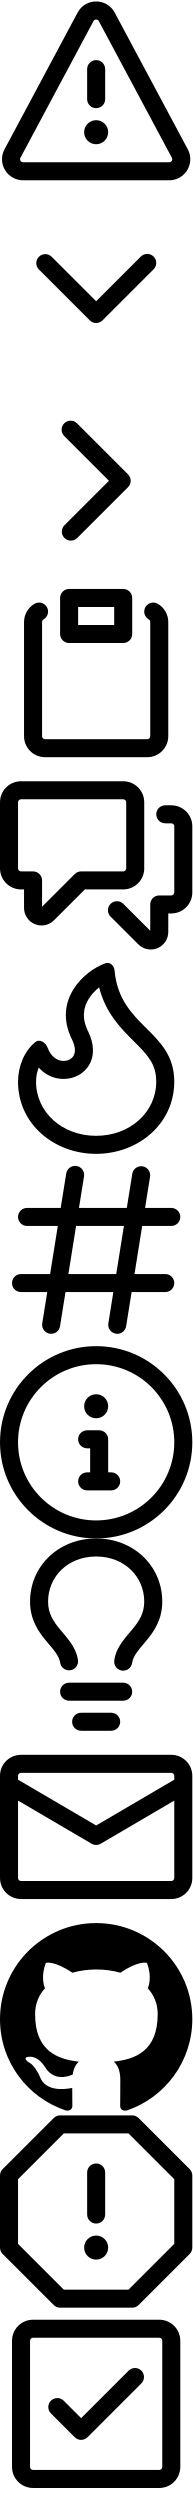
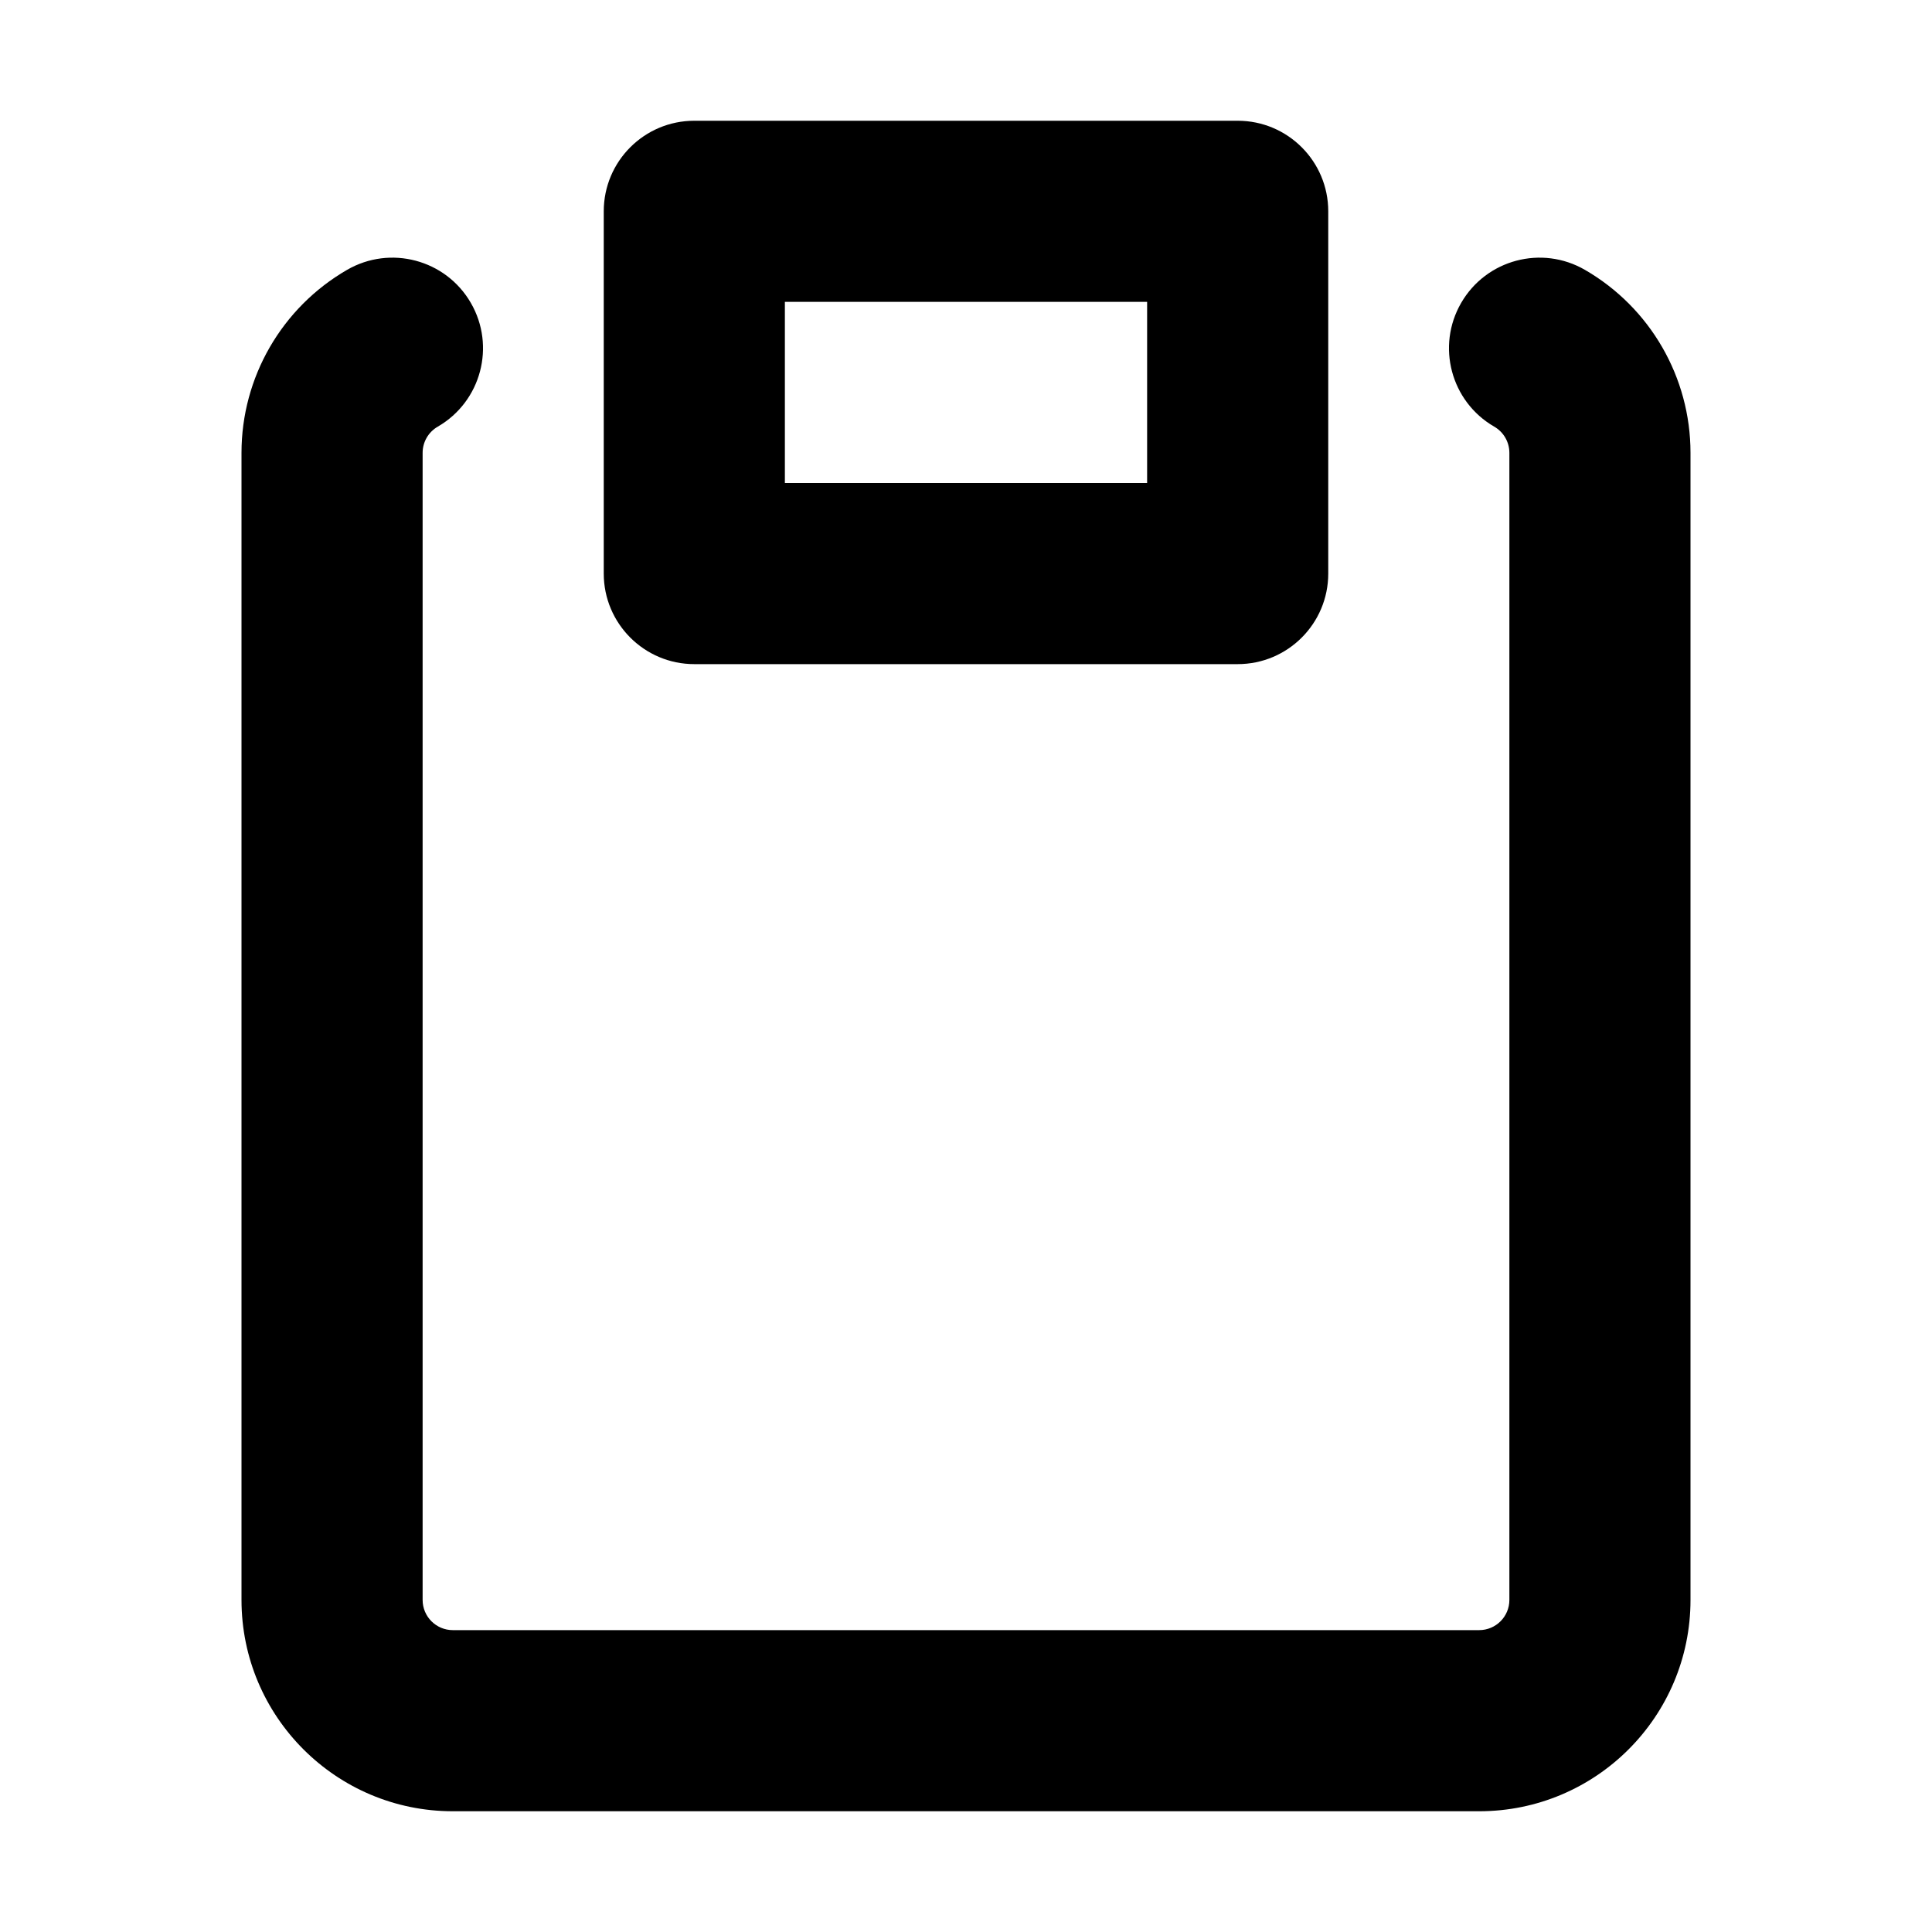
- <svg xmlns="http://www.w3.org/2000/svg" viewBox="0 0 16 208">
-   <symbol id="icon-alert" viewBox="0 0 16 16">
-     <path d="M8.22 1.754a.25.25 0 00-.44 0L1.698 13.132a.25.25 0 00.22.368h12.164a.25.25 0 00.22-.368L8.22 1.754zm-1.763-.707c.659-1.234 2.427-1.234 3.086 0l6.082 11.378A1.75 1.75 0 0114.082 15H1.918a1.75 1.75 0 01-1.543-2.575L6.457 1.047zM9 11a1 1 0 11-2 0 1 1 0 012 0zm-.25-5.25a.75.75 0 00-1.5 0v2.5a.75.75 0 001.5 0v-2.5z" fill-rule="evenodd" />
+ <svg xmlns="http://www.w3.org/2000/svg" viewBox="0 0 16 16">
+   <symbol id="icon-clippy" viewBox="0 0 16 16">
+     <path fill-rule="evenodd" d="M5.75 1a.75.75 0 00-.75.75v3c0 .414.336.75.75.75h4.5a.75.75 0 00.75-.75v-3a.75.75 0 00-.75-.75h-4.5zm.75 3V2.5h3V4h-3zm-2.874-.467a.75.75 0 00-.752-1.298A1.75 1.75 0 002 3.75v9.5c0 .966.784 1.75 1.75 1.75h8.5A1.75 1.75 0 0014 13.25v-9.5a1.75 1.75 0 00-.874-1.515.75.75 0 10-.752 1.298.25.25 0 01.126.217v9.5a.25.25 0 01-.25.25h-8.5a.25.25 0 01-.25-.25v-9.5a.25.25 0 01.126-.217z" />
  </symbol>
-   <symbol id="icon-chevron-down" viewBox="0 0 16 16">
-     <path d="m12.78 5.345a0.75 0.75 0 0 1 0 1.06l-4.25 4.25a0.75 0.75 0 0 1-1.06 0l-4.25-4.25a0.75 0.75 0 0 1 1.06-1.06l3.72 3.72 3.72-3.72a0.75 0.75 0 0 1 1.06 0z" fill-rule="evenodd" />
-   </symbol>
-   <symbol id="icon-chevron-right" viewBox="0 0 16 16">
-     <path d="m5.345 3.22a0.75 0.75 0 0 1 1.06 0l4.25 4.25a0.75 0.75 0 0 1 0 1.06l-4.25 4.25a0.75 0.75 0 0 1-1.06-1.06l3.72-3.72-3.72-3.72a0.75 0.75 0 0 1 0-1.06z" fill-rule="evenodd" />
-   </symbol>
-   <symbol id="icon-clippy" viewBox="0 0 16 16">
-     <path d="M5.75 1a.75.75 0 00-.75.75v3c0 .414.336.75.75.75h4.5a.75.75 0 00.75-.75v-3a.75.75 0 00-.75-.75h-4.5zm.75 3V2.5h3V4h-3zm-2.874-.467a.75.75 0 00-.752-1.298A1.75 1.75 0 002 3.75v9.5c0 .966.784 1.75 1.75 1.75h8.5A1.75 1.75 0 0014 13.25v-9.5a1.75 1.75 0 00-.874-1.515.75.75 0 10-.752 1.298.25.25 0 01.126.217v9.5a.25.25 0 01-.25.25h-8.5a.25.25 0 01-.25-.25v-9.5a.25.25 0 01.126-.217z" fill-rule="evenodd" />
-   </symbol>
-   <symbol id="icon-comment-discussion" viewBox="0 0 16 16">
-     <path d="M1.5 2.75a.25.25 0 01.25-.25h8.5a.25.25 0 01.25.25v5.5a.25.25 0 01-.25.25h-3.5a.75.75 0 00-.53.22L3.5 11.44V9.25a.75.75 0 00-.75-.75h-1a.25.25 0 01-.25-.25v-5.5zM1.75 1A1.75 1.75 0 000 2.75v5.5C0 9.216.784 10 1.75 10H2v1.543a1.457 1.457 0 002.487 1.03L7.061 10h3.189A1.75 1.75 0 0012 8.25v-5.5A1.75 1.75 0 0010.25 1h-8.5zM14.5 4.75a.25.25 0 00-.25-.25h-.5a.75.75 0 110-1.5h.5c.966 0 1.75.784 1.75 1.75v5.5A1.75 1.75 0 0114.25 12H14v1.543a1.457 1.457 0 01-2.487 1.03L9.22 12.28a.75.75 0 111.06-1.06l2.22 2.22v-2.19a.75.75 0 01.75-.75h1a.25.25 0 00.25-.25v-5.5z" fill-rule="evenodd" />
-   </symbol>
-   <symbol id="icon-flame" viewBox="0 0 16 16">
-     <path d="M7.998 14.5c2.832 0 5-1.98 5-4.5 0-1.463-.68-2.19-1.879-3.383l-.036-.037c-1.013-1.008-2.3-2.29-2.834-4.434-.322.256-.63.579-.864.953-.432.696-.621 1.58-.046 2.73.473.947.67 2.284-.278 3.232-.61.61-1.545.84-2.403.633a2.788 2.788 0 01-1.436-.874A3.21 3.21 0 003 10c0 2.53 2.164 4.5 4.998 4.5zM9.533.753C9.496.34 9.16.009 8.77.146 7.035.75 4.34 3.187 5.997 6.5c.344.689.285 1.218.003 1.5-.419.419-1.54.487-2.04-.832-.173-.454-.659-.762-1.035-.454C2.036 7.44 1.5 8.702 1.5 10c0 3.512 2.998 6 6.498 6s6.5-2.5 6.5-6c0-2.137-1.128-3.26-2.312-4.438-1.19-1.184-2.436-2.425-2.653-4.81z" fill-rule="evenodd" />
-   </symbol>
-   <symbol id="icon-hash" viewBox="0 0 16 16">
-     <path d="M6.368 1.01a.75.75 0 01.623.859L6.57 4.5h3.98l.46-2.868a.75.75 0 011.48.237L12.07 4.5h2.18a.75.75 0 010 1.5h-2.42l-.64 4h2.56a.75.75 0 010 1.5h-2.8l-.46 2.869a.75.75 0 01-1.48-.237l.42-2.632H5.45l-.46 2.869a.75.75 0 01-1.48-.237l.42-2.632H1.75a.75.75 0 010-1.5h2.42l.64-4H2.25a.75.75 0 010-1.5h2.8l.46-2.868a.75.75 0 01.858-.622zM9.67 10l.64-4H6.33l-.64 4h3.98z" fill-rule="evenodd" />
-   </symbol>
-   <symbol id="icon-info" viewBox="0 0 16 16">
-     <path d="M8 1.5a6.5 6.5 0 100 13 6.5 6.5 0 000-13zM0 8a8 8 0 1116 0A8 8 0 010 8zm6.5-.25A.75.75 0 017.25 7h1a.75.75 0 01.75.75v2.75h.25a.75.75 0 010 1.5h-2a.75.75 0 010-1.5h.25v-2h-.25a.75.75 0 01-.75-.75zM8 6a1 1 0 100-2 1 1 0 000 2z" fill-rule="evenodd" />
-   </symbol>
-   <symbol id="icon-light-bulb" viewBox="0 0 16 16">
-     <path d="M8 1.5c-2.363 0-4 1.69-4 3.75 0 .984.424 1.625.984 2.304l.214.253c.223.264.47.556.673.848.284.411.537.896.621 1.49a.75.75 0 01-1.484.211c-.04-.282-.163-.547-.37-.847a8.695 8.695 0 00-.542-.68c-.084-.1-.173-.205-.268-.32C3.201 7.75 2.5 6.766 2.5 5.25 2.5 2.31 4.863 0 8 0s5.5 2.31 5.5 5.25c0 1.516-.701 2.5-1.328 3.259-.095.115-.184.22-.268.319-.207.245-.383.453-.541.681-.208.3-.33.565-.37.847a.75.75 0 01-1.485-.212c.084-.593.337-1.078.621-1.489.203-.292.45-.584.673-.848.075-.088.147-.173.213-.253.561-.679.985-1.32.985-2.304 0-2.06-1.637-3.75-4-3.75zM6 15.25a.75.75 0 01.75-.75h2.5a.75.75 0 010 1.5h-2.5a.75.75 0 01-.75-.75zM5.75 12a.75.75 0 000 1.5h4.5a.75.75 0 000-1.5h-4.5z" fill-rule="evenodd" />
-   </symbol>
-   <symbol id="icon-mail" viewBox="0 0 16 16">
-     <path d="M1.75 2A1.75 1.75 0 000 3.75v.736a.75.75 0 000 .027v7.737C0 13.216.784 14 1.75 14h12.5A1.75 1.75 0 0016 12.25v-8.5A1.75 1.75 0 0014.25 2H1.75zM14.5 4.07v-.32a.25.25 0 00-.25-.25H1.75a.25.25 0 00-.25.25v.32L8 7.88l6.5-3.81zm-13 1.74v6.441c0 .138.112.25.25.25h12.5a.25.25 0 00.25-.25V5.809L8.38 9.397a.75.75 0 01-.76 0L1.5 5.809z" fill-rule="evenodd" />
-   </symbol>
-   <symbol id="icon-mark-github" viewBox="0 0 16 16">
-     <path d="M8 0C3.58 0 0 3.58 0 8c0 3.54 2.29 6.53 5.47 7.59.4.07.55-.17.55-.38 0-.19-.01-.82-.01-1.49-2.01.37-2.53-.49-2.69-.94-.09-.23-.48-.94-.82-1.13-.28-.15-.68-.52-.01-.53.63-.01 1.08.58 1.23.82.72 1.21 1.87.87 2.33.66.07-.52.28-.87.51-1.07-1.78-.2-3.64-.89-3.64-3.95 0-.87.31-1.59.82-2.15-.08-.2-.36-1.02.08-2.12 0 0 .67-.21 2.2.82.64-.18 1.32-.27 2-.27.68 0 1.36.09 2 .27 1.53-1.04 2.2-.82 2.2-.82.44 1.1.16 1.92.08 2.12.51.56.82 1.27.82 2.15 0 3.07-1.87 3.75-3.65 3.95.29.25.54.73.54 1.48 0 1.07-.01 1.93-.01 2.2 0 .21.15.46.55.38A8.013 8.013 0 0016 8c0-4.42-3.58-8-8-8z" fill-rule="evenodd" />
-   </symbol>
-   <symbol id="icon-stop" viewBox="0 0 16 16">
-     <path d="M4.47.22A.75.75 0 015 0h6a.75.75 0 01.53.22l4.25 4.25c.141.14.22.331.22.53v6a.75.75 0 01-.22.53l-4.25 4.25A.75.75 0 0111 16H5a.75.75 0 01-.53-.22L.22 11.53A.75.75 0 010 11V5a.75.75 0 01.22-.53L4.47.22zm.84 1.28L1.5 5.31v5.38l3.81 3.81h5.38l3.81-3.81V5.31L10.69 1.5H5.31zM8 4a.75.75 0 01.75.75v3.5a.75.75 0 01-1.5 0v-3.5A.75.75 0 018 4zm0 8a1 1 0 100-2 1 1 0 000 2z" fill-rule="evenodd" />
-   </symbol>
-   <symbol id="icon-tasklist" viewBox="0 0 16 16">
-     <path d="M2.5 2.75a.25.25 0 01.25-.25h10.5a.25.25 0 01.25.25v10.5a.25.25 0 01-.25.25H2.75a.25.25 0 01-.25-.25V2.75zM2.75 1A1.75 1.75 0 001 2.75v10.5c0 .966.784 1.75 1.75 1.75h10.5A1.75 1.75 0 0015 13.25V2.75A1.75 1.75 0 0013.25 1H2.75zm9.03 5.28a.75.75 0 00-1.06-1.06L6.75 9.19 5.28 7.72a.75.75 0 00-1.06 1.06l2 2a.75.75 0 001.06 0l4.5-4.5z" fill-rule="evenodd" />
-   </symbol>
-   <symbol id="icon-tasklist-unchecked" viewBox="0 0 16 16">
-     <path d="m2.75 1a1.75 1.75 0 0 0-1.75 1.75v10.5c0 0.966 0.784 1.75 1.75 1.75h10.5a1.75 1.75 0 0 0 1.75-1.75v-10.5a1.75 1.75 0 0 0-1.75-1.75h-10.5zm-0.014 1.5a0.25 0.25 0 0 1 0.014 0h10.5a0.25 0.25 0 0 1 0.25 0.25v10.5a0.25 0.25 0 0 1-0.25 0.25h-10.5a0.25 0.25 0 0 1-0.25-0.25v-10.5a0.25 0.25 0 0 1 0.236-0.25z" fill-rule="evenodd" />
-   </symbol>
-   <symbol id="icon-triangle-down" viewBox="0 0 16 16">
-     <path d="M4.427 7.427l3.396 3.396a.25.25 0 00.354 0l3.396-3.396A.25.25 0 0011.396 7H4.604a.25.25 0 00-.177.427z" fill-rule="evenodd" />
-   </symbol>
-   <symbol id="icon-triangle-right" viewBox="0 0 16 16">
-     <path d="M6.427 4.427l3.396 3.396a.25.25 0 010 .354l-3.396 3.396A.25.25 0 016 11.396V4.604a.25.25 0 01.427-.177z" fill-rule="evenodd" />
-   </symbol>
-   <use href="#icon-alert" width="16" height="16" x="0" y="0" />
-   <view id="view-alert" viewBox="0 0 16 16" />
-   <use href="#icon-chevron-down" width="16" height="16" x="0" y="16" />
-   <view id="view-chevron-down" viewBox="0 16 16 16" />
-   <use href="#icon-chevron-right" width="16" height="16" x="0" y="32" />
-   <view id="view-chevron-right" viewBox="0 32 16 16" />
-   <use href="#icon-clippy" width="16" height="16" x="0" y="48" />
-   <view id="view-clippy" viewBox="0 48 16 16" />
-   <use href="#icon-comment-discussion" width="16" height="16" x="0" y="64" />
-   <view id="view-comment-discussion" viewBox="0 64 16 16" />
-   <use href="#icon-flame" width="16" height="16" x="0" y="80" />
-   <view id="view-flame" viewBox="0 80 16 16" />
-   <use href="#icon-hash" width="16" height="16" x="0" y="96" />
-   <view id="view-hash" viewBox="0 96 16 16" />
-   <use href="#icon-info" width="16" height="16" x="0" y="112" />
-   <view id="view-info" viewBox="0 112 16 16" />
-   <use href="#icon-light-bulb" width="16" height="16" x="0" y="128" />
-   <view id="view-light-bulb" viewBox="0 128 16 16" />
-   <use href="#icon-mail" width="16" height="16" x="0" y="144" />
-   <view id="view-mail" viewBox="0 144 16 16" />
-   <use href="#icon-mark-github" width="16" height="16" x="0" y="160" />
-   <view id="view-mark-github" viewBox="0 160 16 16" />
-   <use href="#icon-stop" width="16" height="16" x="0" y="176" />
-   <view id="view-stop" viewBox="0 176 16 16" />
-   <use href="#icon-tasklist" width="16" height="16" x="0" y="192" />
-   <view id="view-tasklist" viewBox="0 192 16 16" />
-   <use href="#icon-tasklist-unchecked" width="16" height="16" x="0" y="208" />
-   <view id="view-tasklist-unchecked" viewBox="0 208 16 16" />
-   <use href="#icon-triangle-down" width="16" height="16" x="0" y="224" />
-   <view id="view-triangle-down" viewBox="0 224 16 16" />
-   <use href="#icon-triangle-right" width="16" height="16" x="0" y="240" />
-   <view id="view-triangle-right" viewBox="0 240 16 16" />
+   <use href="#icon-clippy" width="16" height="16" x="0" y="0" />
+   <view id="view-clippy" viewBox="0 0 16 16" />
</svg>
